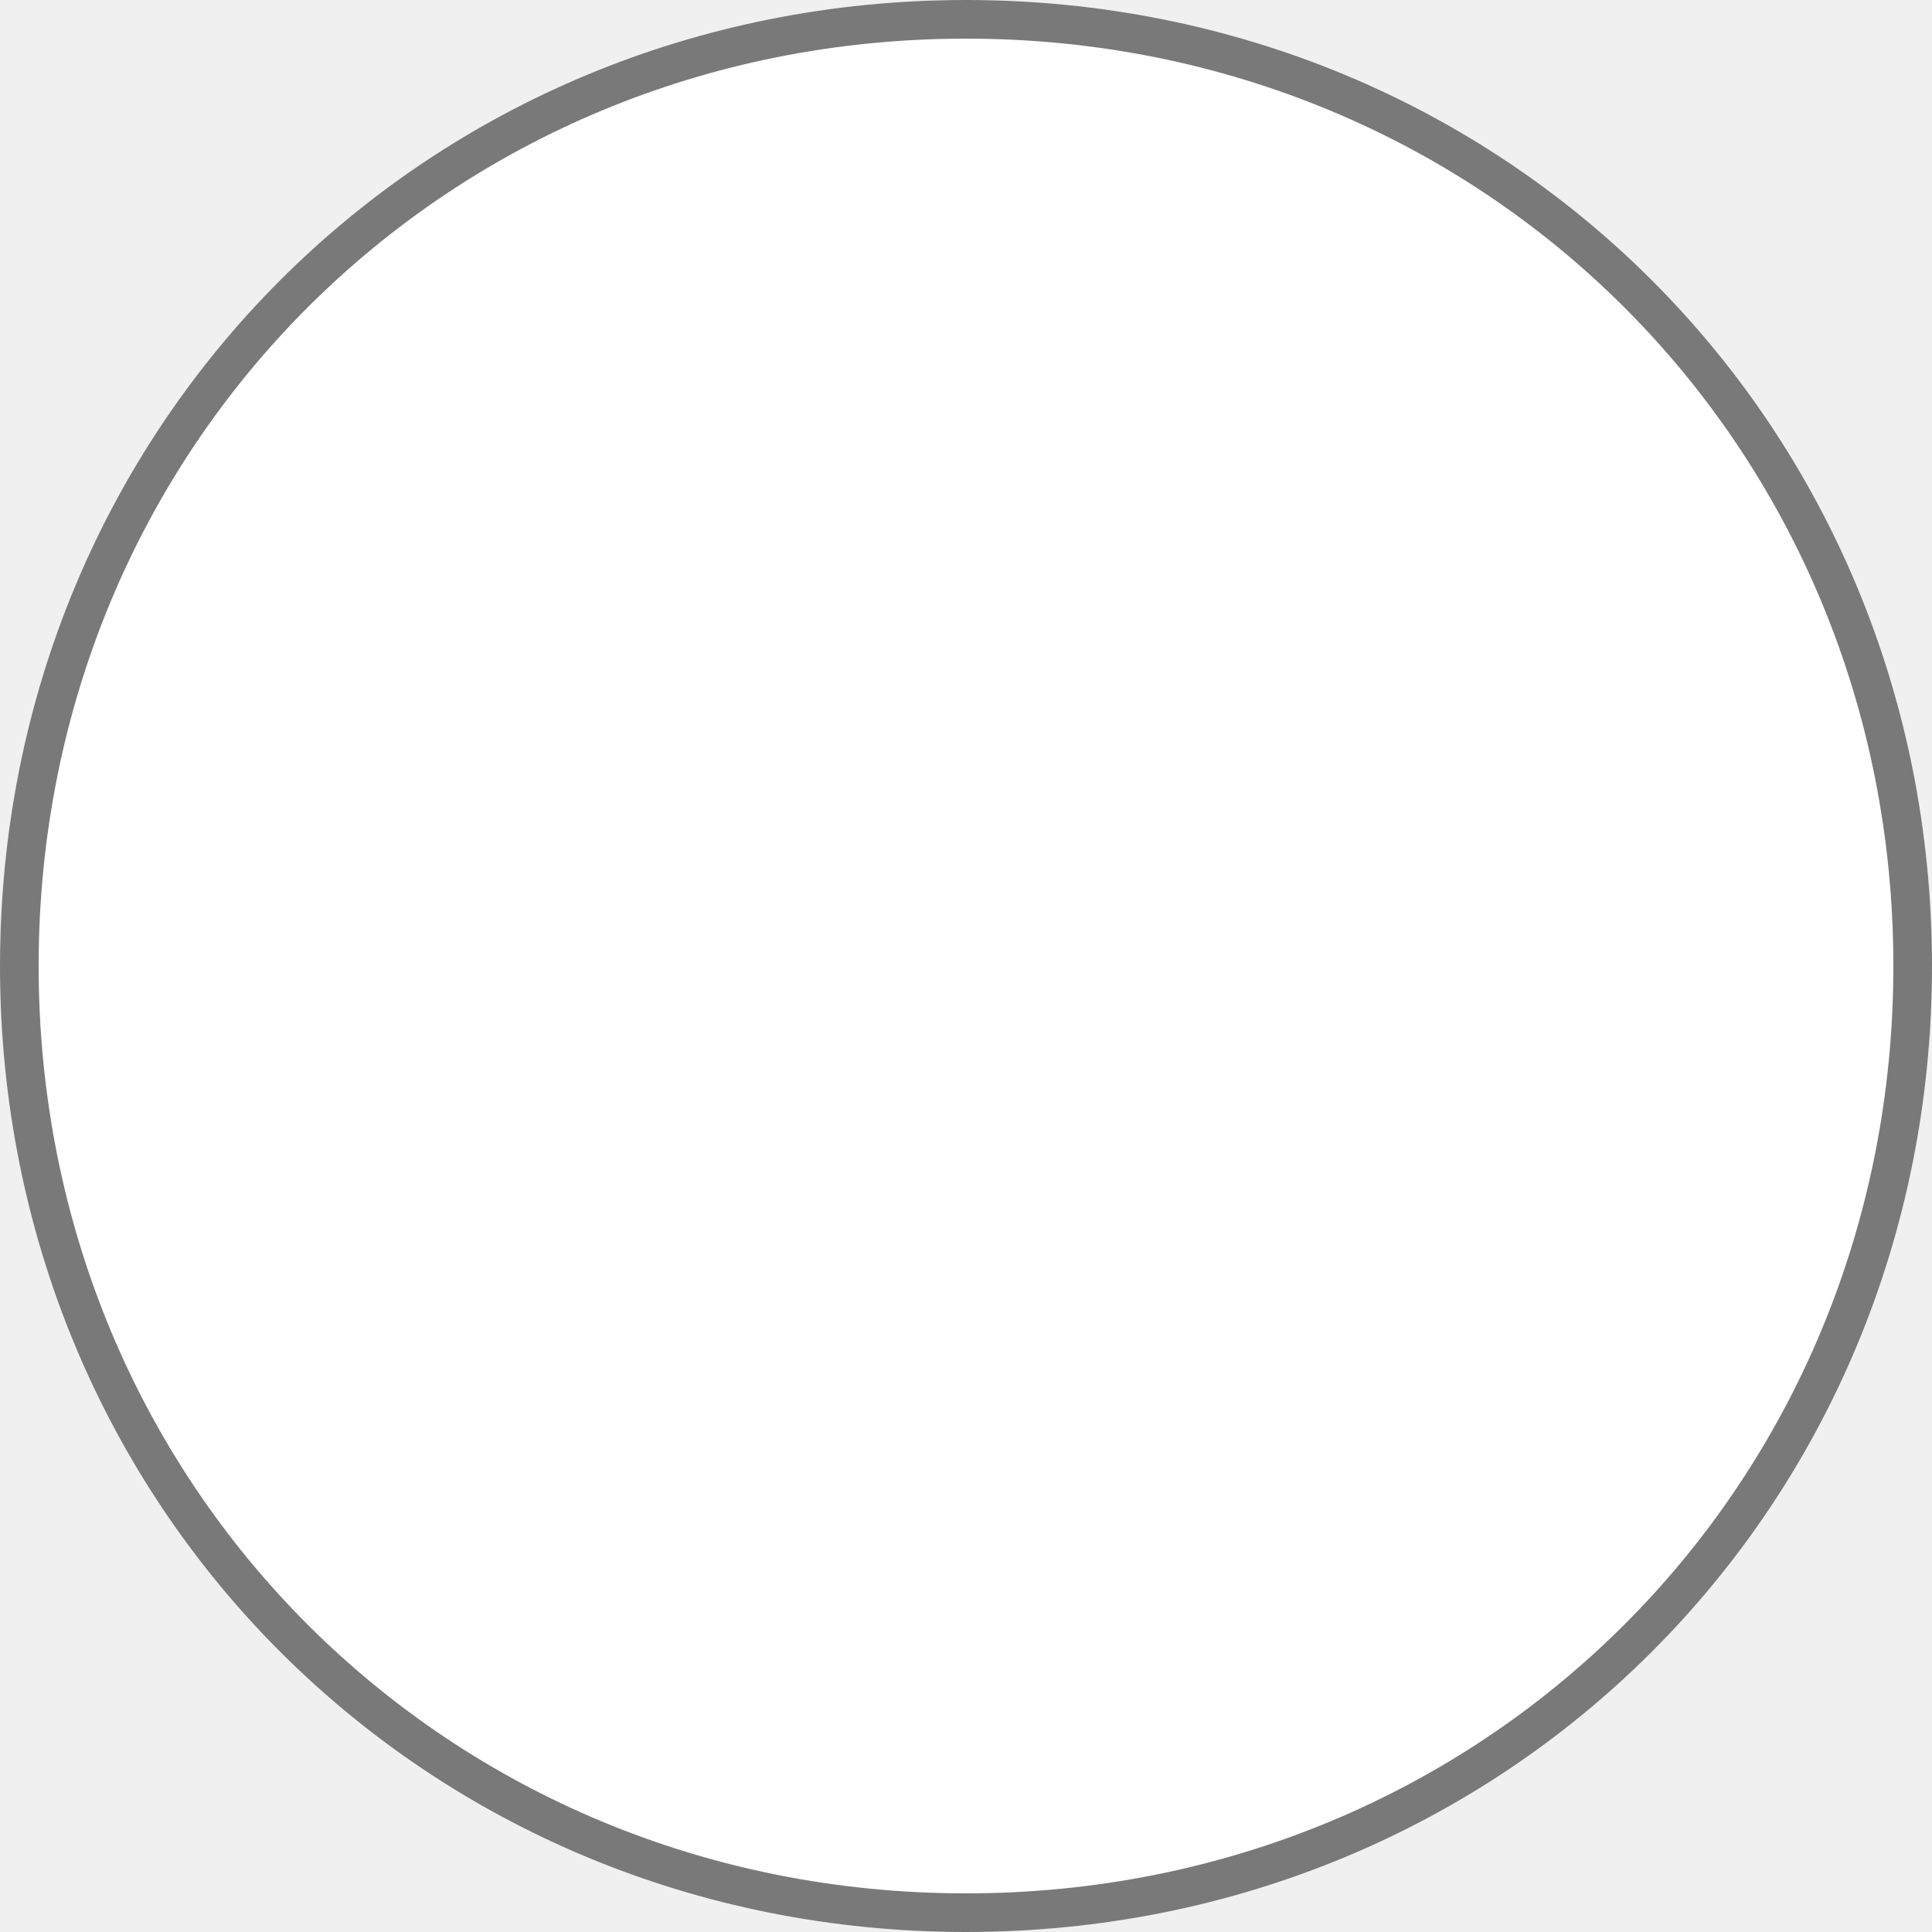
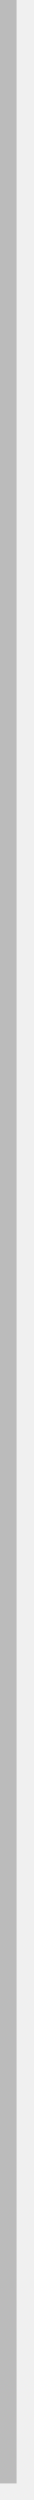
- <svg xmlns="http://www.w3.org/2000/svg" version="1.1" width="50px" height="50px">
-   <g transform="matrix(1 0 0 1 -30 -30 )">
-     <path d="M 55 30  C 69 30  80 41  80 55  C 80 69  69 80  55 80  C 41 80  30 69  30 55  C 30 41  41 30  55 30  Z " fill-rule="nonzero" fill="#ffffff" stroke="none" />
-     <path d="M 55 30.5  C 68.72 30.5  79.5 41.28  79.5 55  C 79.5 68.72  68.72 79.5  55 79.5  C 41.28 79.5  30.5 68.72  30.5 55  C 30.5 41.28  41.28 30.5  55 30.5  Z " stroke-width="1" stroke="#797979" fill="none" />
+ <svg xmlns="http://www.w3.org/2000/svg" version="1.1" width="2px" height="151px">
+   <g transform="matrix(1 0 0 1 -325 -370 )">
+     <path d="M 325.5 370  L 325.5 520  " stroke-width="1" stroke="#bbbbbb" fill="none" />
  </g>
</svg>
